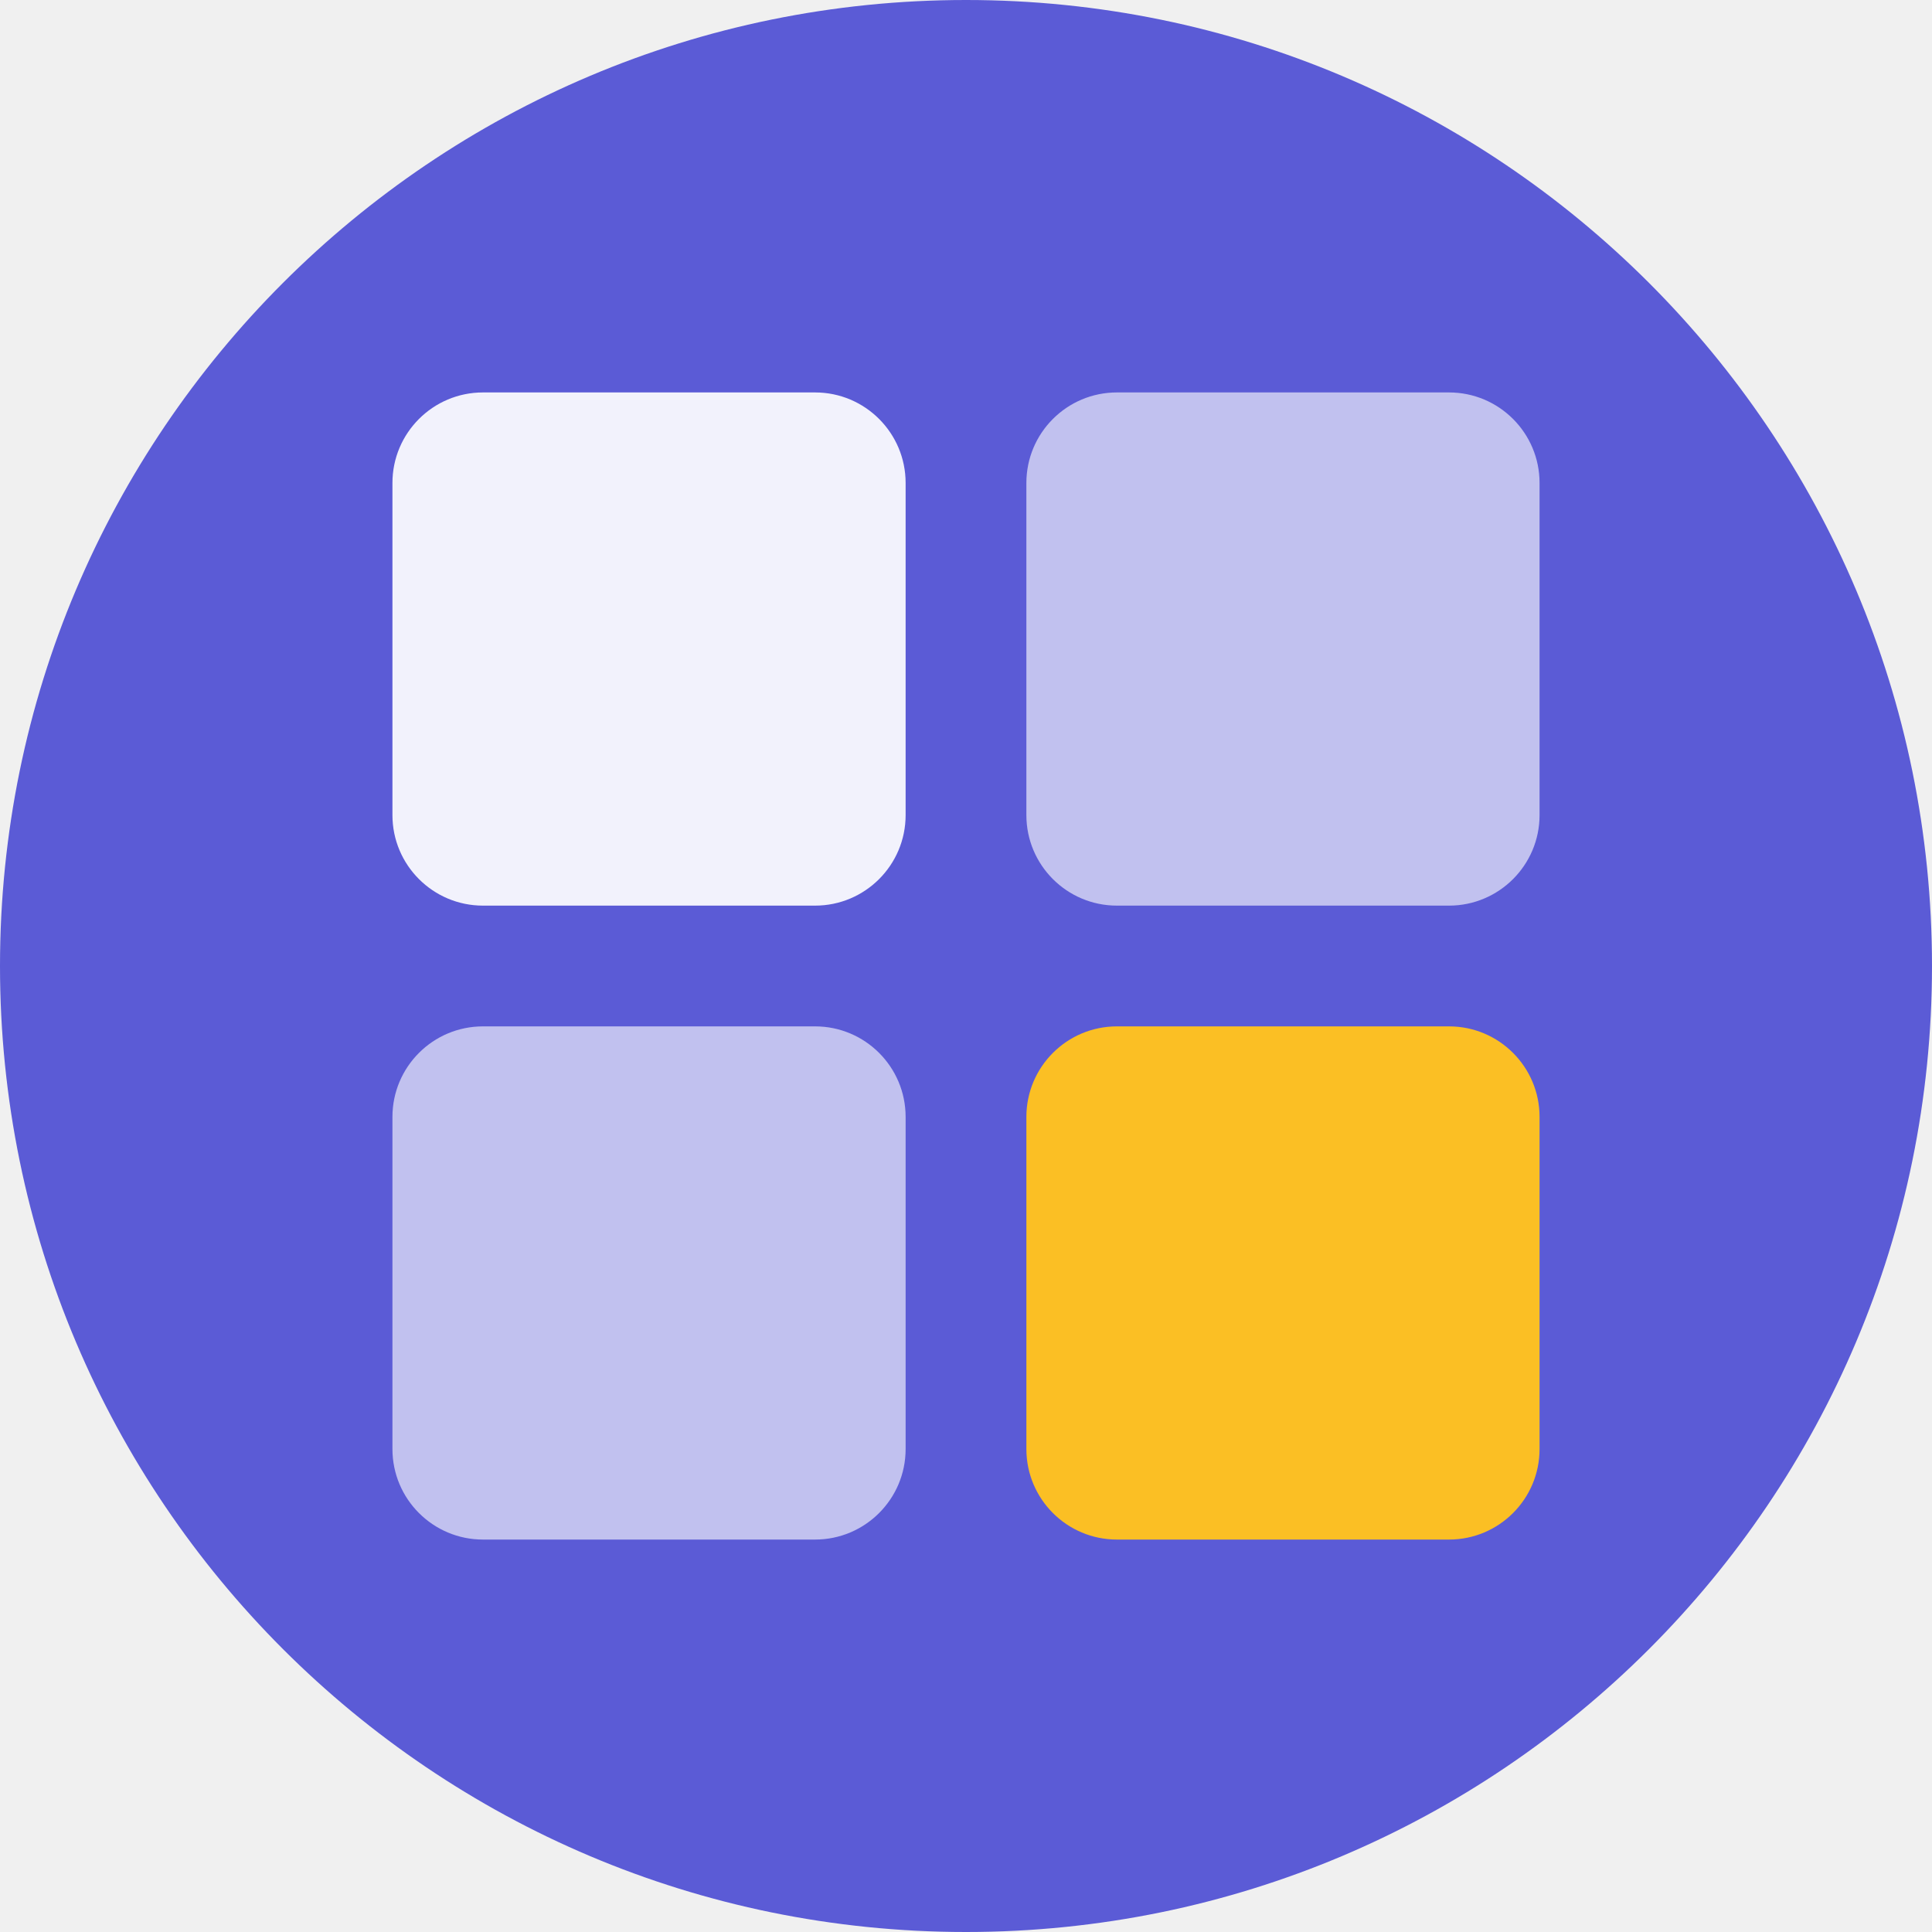
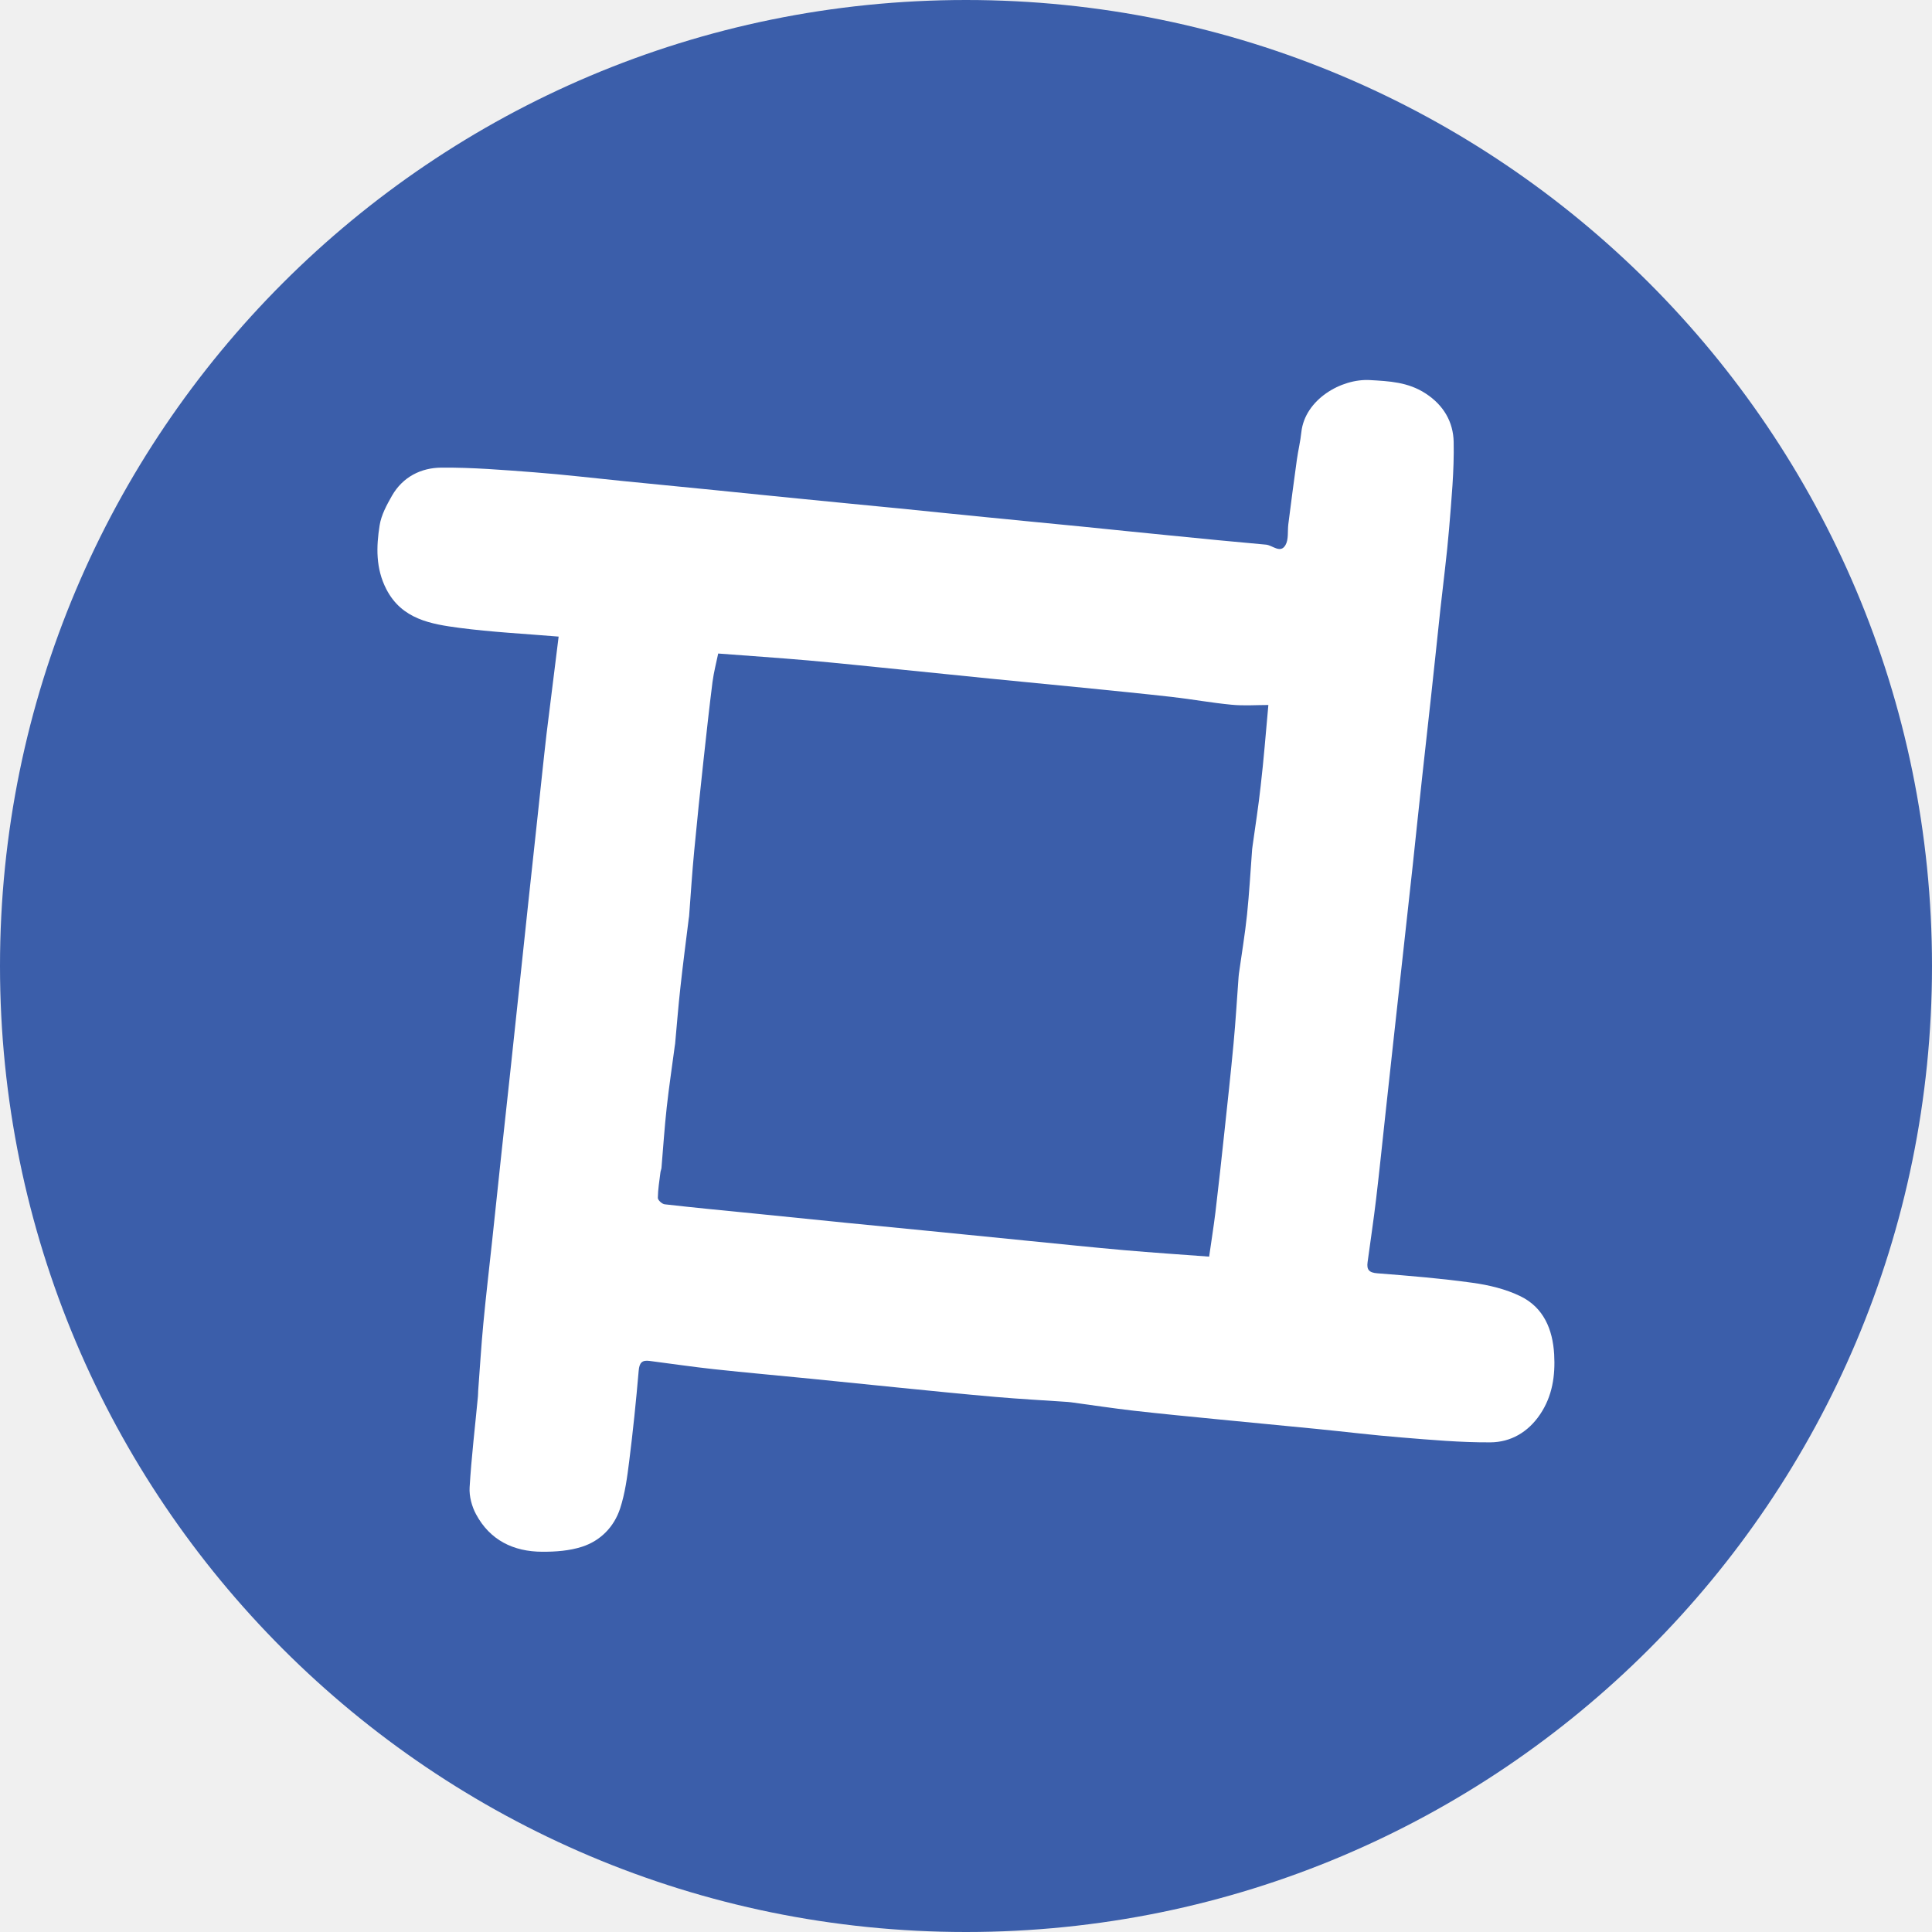
- <svg xmlns="http://www.w3.org/2000/svg" version="1.2" baseProfile="tiny-ps" viewBox="0 0 32 32">
-   <rect width="32" height="32" rx="16" fill="#5b5bd6" />
-   <rect x="6.5" y="6.5" width="8.5" height="8.5" rx="1.5" fill="#ffffff" fill-opacity="0.92" />
-   <rect x="17" y="6.5" width="8.5" height="8.5" rx="1.5" fill="#ffffff" fill-opacity="0.62" />
-   <rect x="6.5" y="17" width="8.5" height="8.5" rx="1.5" fill="#ffffff" fill-opacity="0.62" />
-   <rect x="17" y="17" width="8.5" height="8.5" rx="1.5" fill="#fbbf24" />
+ <svg xmlns="http://www.w3.org/2000/svg" version="1.2" baseProfile="tiny-ps" viewBox="55.54 428.62 223.76 223.76">
+   <circle cx="167.42" cy="540.5" r="111.88" fill="#3B5EAA" />
+   <path fill="#FFFFFF" d="M120.24,502.35c-3.95-0.33-7.74-0.52-11.48-1.01c-3.31-0.44-6.68-0.99-8.48-4.49c-1.23-2.39-1.17-4.9-0.77-7.4 c0.19-1.19,0.82-2.35,1.43-3.42c1.25-2.18,3.37-3.24,5.73-3.25c3.57-0.03,7.16,0.27,10.73,0.54c3.43,0.26,6.84,0.67,10.26,1.01 c3.64,0.36,7.28,0.72,10.92,1.08c3.37,0.34,6.75,0.69,10.12,1.02c3.68,0.37,7.36,0.72,11.04,1.08c3.37,0.34,6.74,0.69,10.11,1.02 c3.68,0.37,7.36,0.72,11.03,1.08c3.37,0.34,6.74,0.69,10.11,1.02c3.72,0.37,7.45,0.74,11.18,1.07c0.76,0.07,1.66,1.07,2.25,0.05 c0.38-0.65,0.23-1.6,0.33-2.41c0.32-2.49,0.64-4.99,0.99-7.48c0.15-1.07,0.41-2.12,0.52-3.19c0.41-3.77,4.61-6.22,7.94-6.03 c2.27,0.13,4.42,0.23,6.45,1.55c2.11,1.37,3.2,3.32,3.25,5.6c0.07,3.35-0.26,6.72-0.53,10.07c-0.26,3.12-0.67,6.22-1.01,9.33 c-0.36,3.37-0.71,6.74-1.08,10.11c-0.34,3.11-0.69,6.22-1.03,9.33c-0.37,3.37-0.72,6.74-1.08,10.12c-0.34,3.15-0.69,6.31-1.04,9.46 c-0.36,3.24-0.71,6.47-1.07,9.71c-0.35,3.24-0.7,6.48-1.06,9.71c-0.36,3.28-0.69,6.56-1.08,9.84c-0.29,2.45-0.66,4.9-0.99,7.34 c-0.12,0.87,0.18,1.21,1.13,1.28c3.68,0.29,7.37,0.59,11.03,1.1c1.89,0.26,3.85,0.73,5.55,1.56c2.68,1.31,3.73,3.83,3.9,6.72 c0.14,2.47-0.2,4.84-1.63,6.96c-1.38,2.05-3.39,3.23-5.77,3.24c-3.44,0.02-6.89-0.29-10.33-0.57c-3.25-0.26-6.48-0.66-9.72-0.98 c-3.81-0.38-7.62-0.73-11.43-1.11c-3.29-0.32-6.57-0.64-9.85-1.01c-2.41-0.28-4.81-0.64-7.22-0.97c-0.13-0.02-0.26-0.03-0.39-0.04 c-2.78-0.19-5.57-0.34-8.35-0.58c-3.81-0.33-7.62-0.72-11.43-1.1c-3.33-0.33-6.66-0.68-9.99-1.01c-3.72-0.37-7.45-0.7-11.17-1.1 c-2.5-0.27-4.99-0.64-7.48-0.96c-0.88-0.12-1.19,0.2-1.27,1.14c-0.3,3.51-0.66,7.01-1.1,10.5c-0.23,1.84-0.48,3.71-1.05,5.45 c-0.7,2.13-2.27,3.74-4.41,4.43c-1.45,0.47-3.07,0.59-4.62,0.58c-3.32-0.01-6.05-1.34-7.66-4.35c-0.49-0.91-0.8-2.08-0.74-3.1 c0.21-3.51,0.63-7.01,0.96-10.51c0.02-0.22,0.02-0.44,0.03-0.66c0.2-2.61,0.35-5.22,0.6-7.82c0.3-3.2,0.68-6.39,1.02-9.58 c0.36-3.33,0.7-6.65,1.06-9.98c0.34-3.19,0.69-6.39,1.04-9.58c0.35-3.28,0.7-6.56,1.05-9.85c0.35-3.33,0.7-6.65,1.06-9.98 c0.35-3.24,0.7-6.48,1.05-9.73c0.35-3.2,0.67-6.4,1.04-9.59C119.29,509.96,119.75,506.29,120.24,502.35z M202.44,510.27 c-1.4,0-2.85,0.11-4.27-0.03c-2.33-0.22-4.64-0.65-6.97-0.91c-3.37-0.38-6.75-0.71-10.12-1.05c-3.64-0.36-7.27-0.71-10.91-1.07 c-3.42-0.34-6.83-0.7-10.25-1.04c-3.59-0.36-7.18-0.74-10.77-1.06c-3.45-0.3-6.91-0.53-10.43-0.8c-0.21,1.02-0.51,2.15-0.66,3.3 c-0.38,3.01-0.71,6.03-1.04,9.05c-0.38,3.5-0.75,7.01-1.08,10.52c-0.24,2.51-0.4,5.04-0.59,7.56c-0.01,0.09-0.03,0.17-0.04,0.26 c-0.33,2.67-0.68,5.33-0.97,8c-0.24,2.16-0.41,4.34-0.61,6.51c-0.01,0.09-0.03,0.17-0.04,0.26c-0.31,2.36-0.67,4.72-0.93,7.09 c-0.26,2.34-0.41,4.68-0.61,7.03c-0.02,0.17-0.1,0.34-0.12,0.51c-0.12,0.99-0.29,1.97-0.3,2.96c0,0.26,0.49,0.71,0.8,0.74 c3.5,0.4,7,0.73,10.5,1.08c3.46,0.35,6.91,0.7,10.37,1.05c3.63,0.36,7.27,0.71,10.9,1.07c3.5,0.35,7.01,0.7,10.51,1.05 c3.63,0.36,7.27,0.74,10.9,1.06c3.32,0.29,6.65,0.51,9.87,0.75c0.24-1.71,0.52-3.43,0.73-5.15c0.37-3.1,0.71-6.21,1.04-9.31 c0.37-3.42,0.74-6.83,1.06-10.25c0.24-2.56,0.39-5.12,0.58-7.69c0.01-0.13,0.03-0.26,0.04-0.39c0.32-2.27,0.7-4.54,0.94-6.83 c0.26-2.51,0.4-5.04,0.59-7.56c0.01-0.13,0.03-0.26,0.05-0.39c0.32-2.32,0.69-4.63,0.94-6.96 C201.9,516.64,202.13,513.65,202.44,510.27z" />
</svg>
